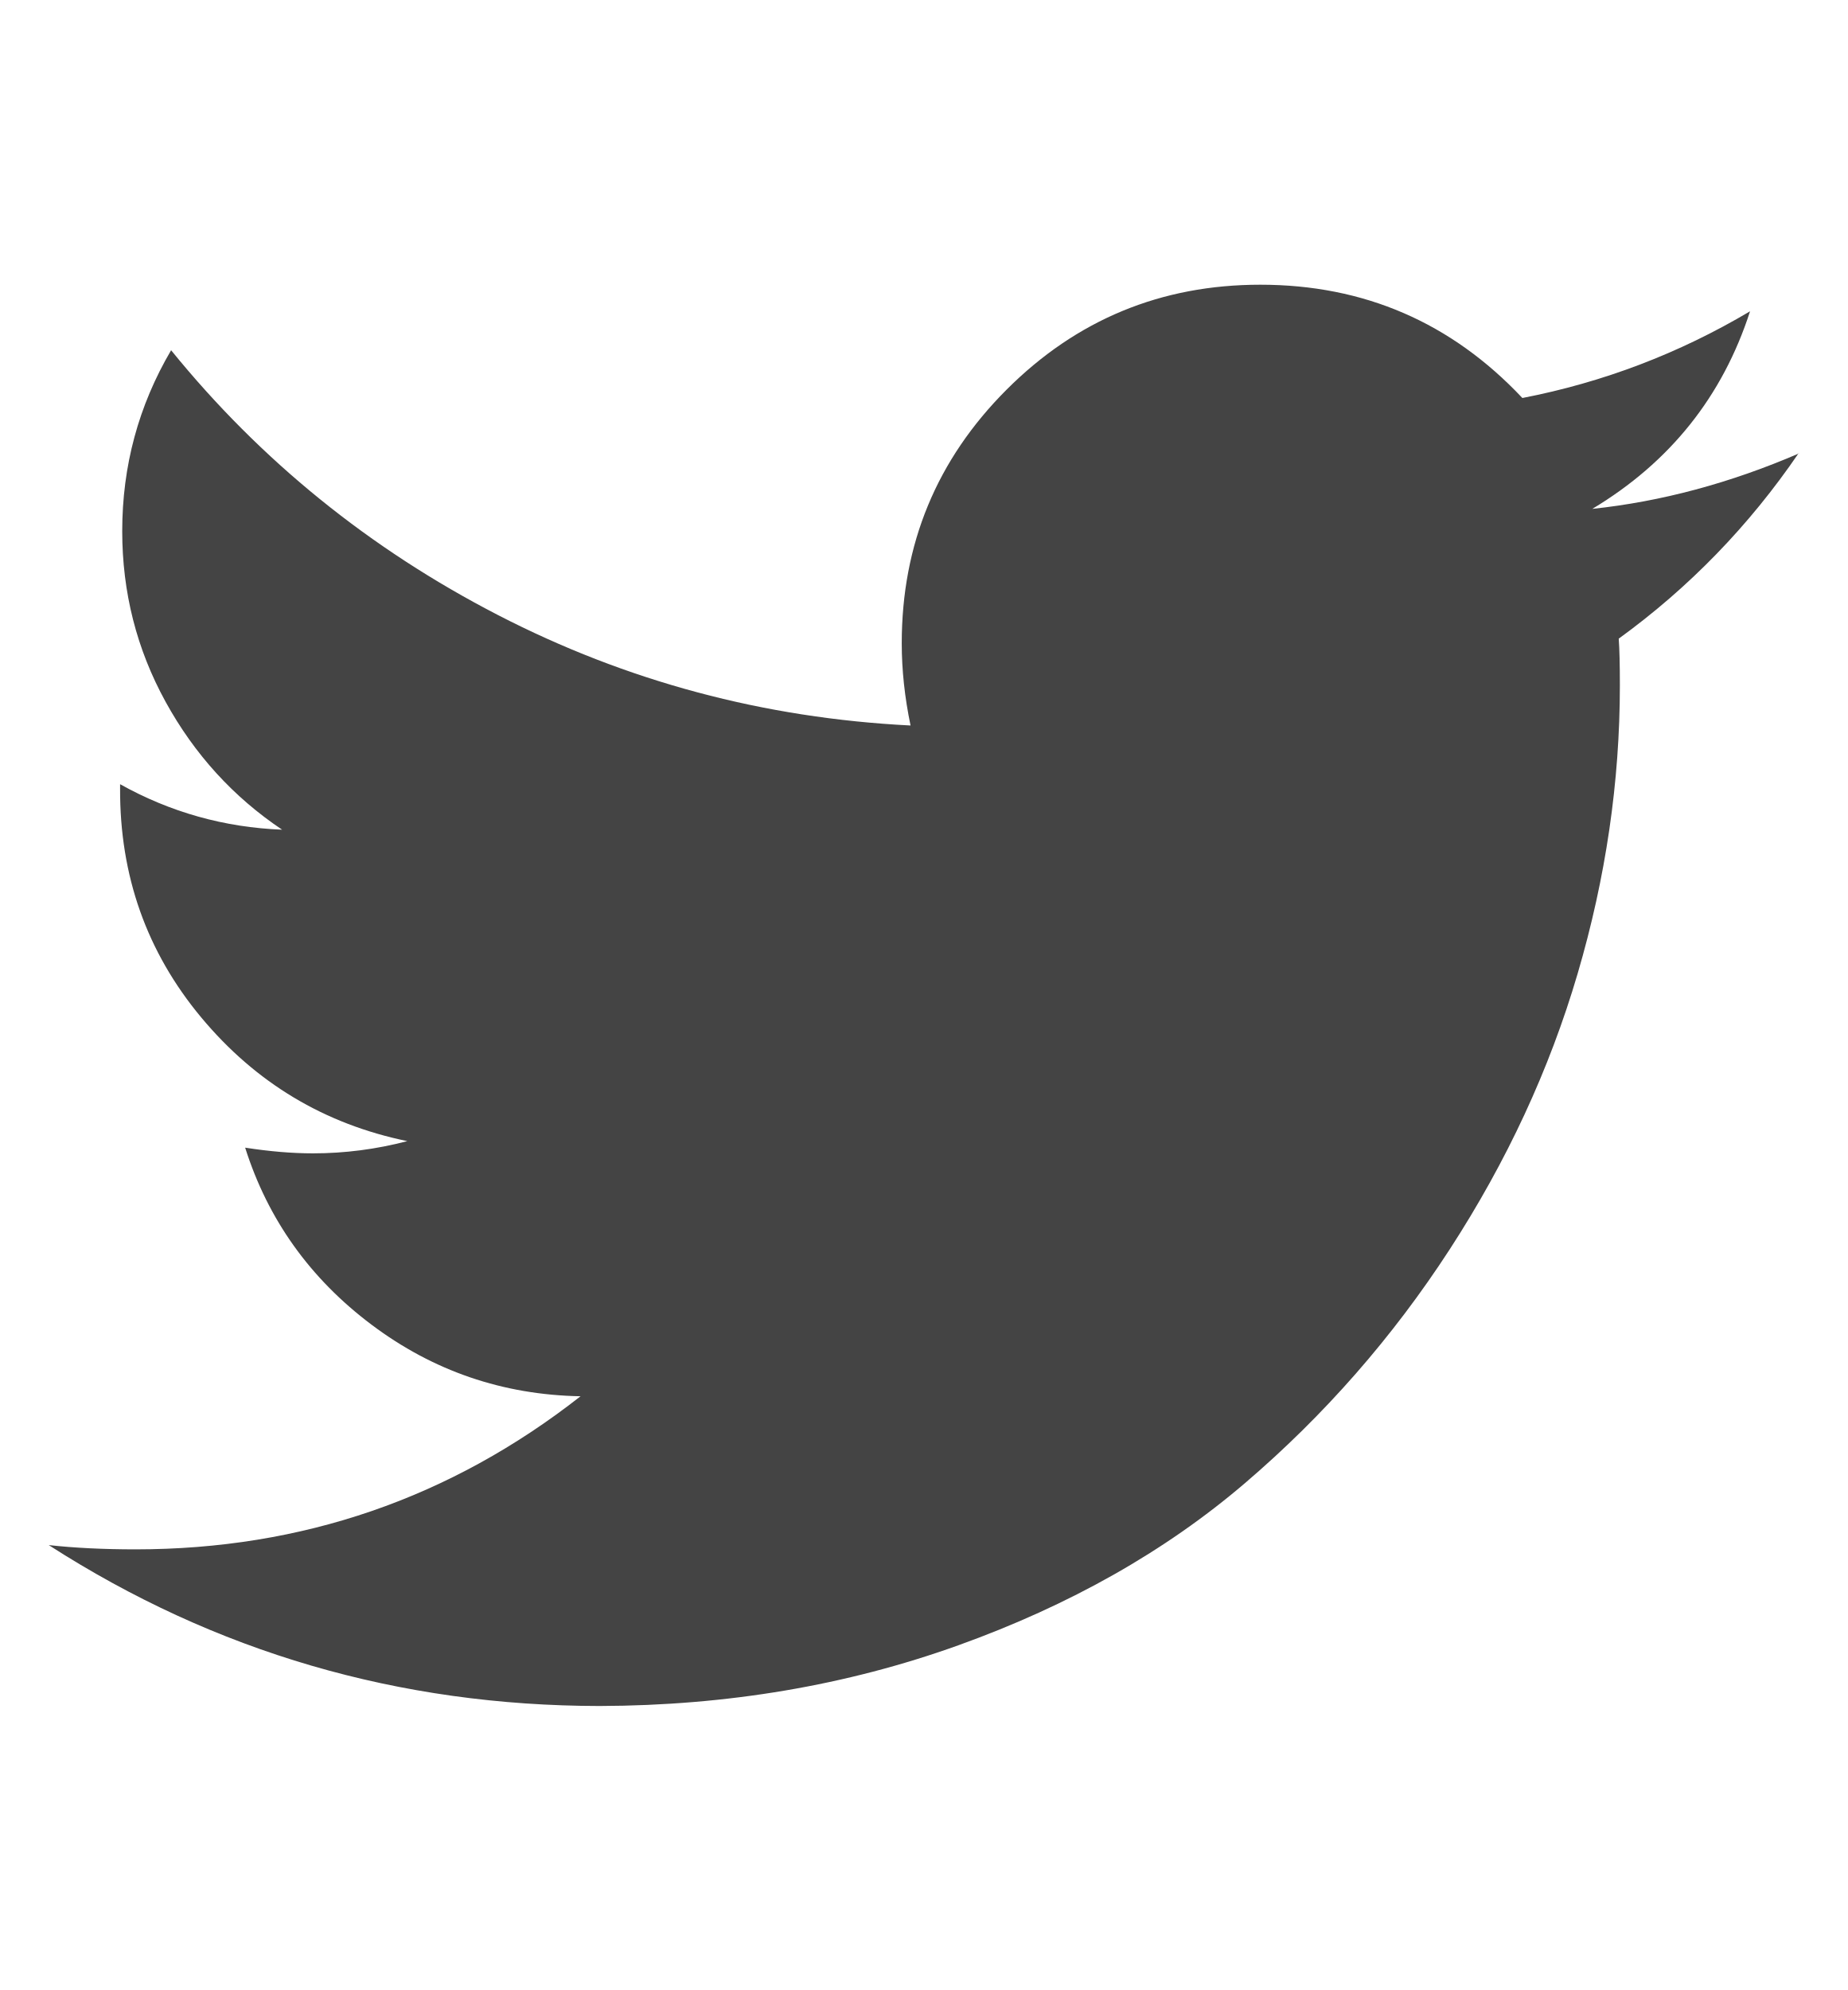
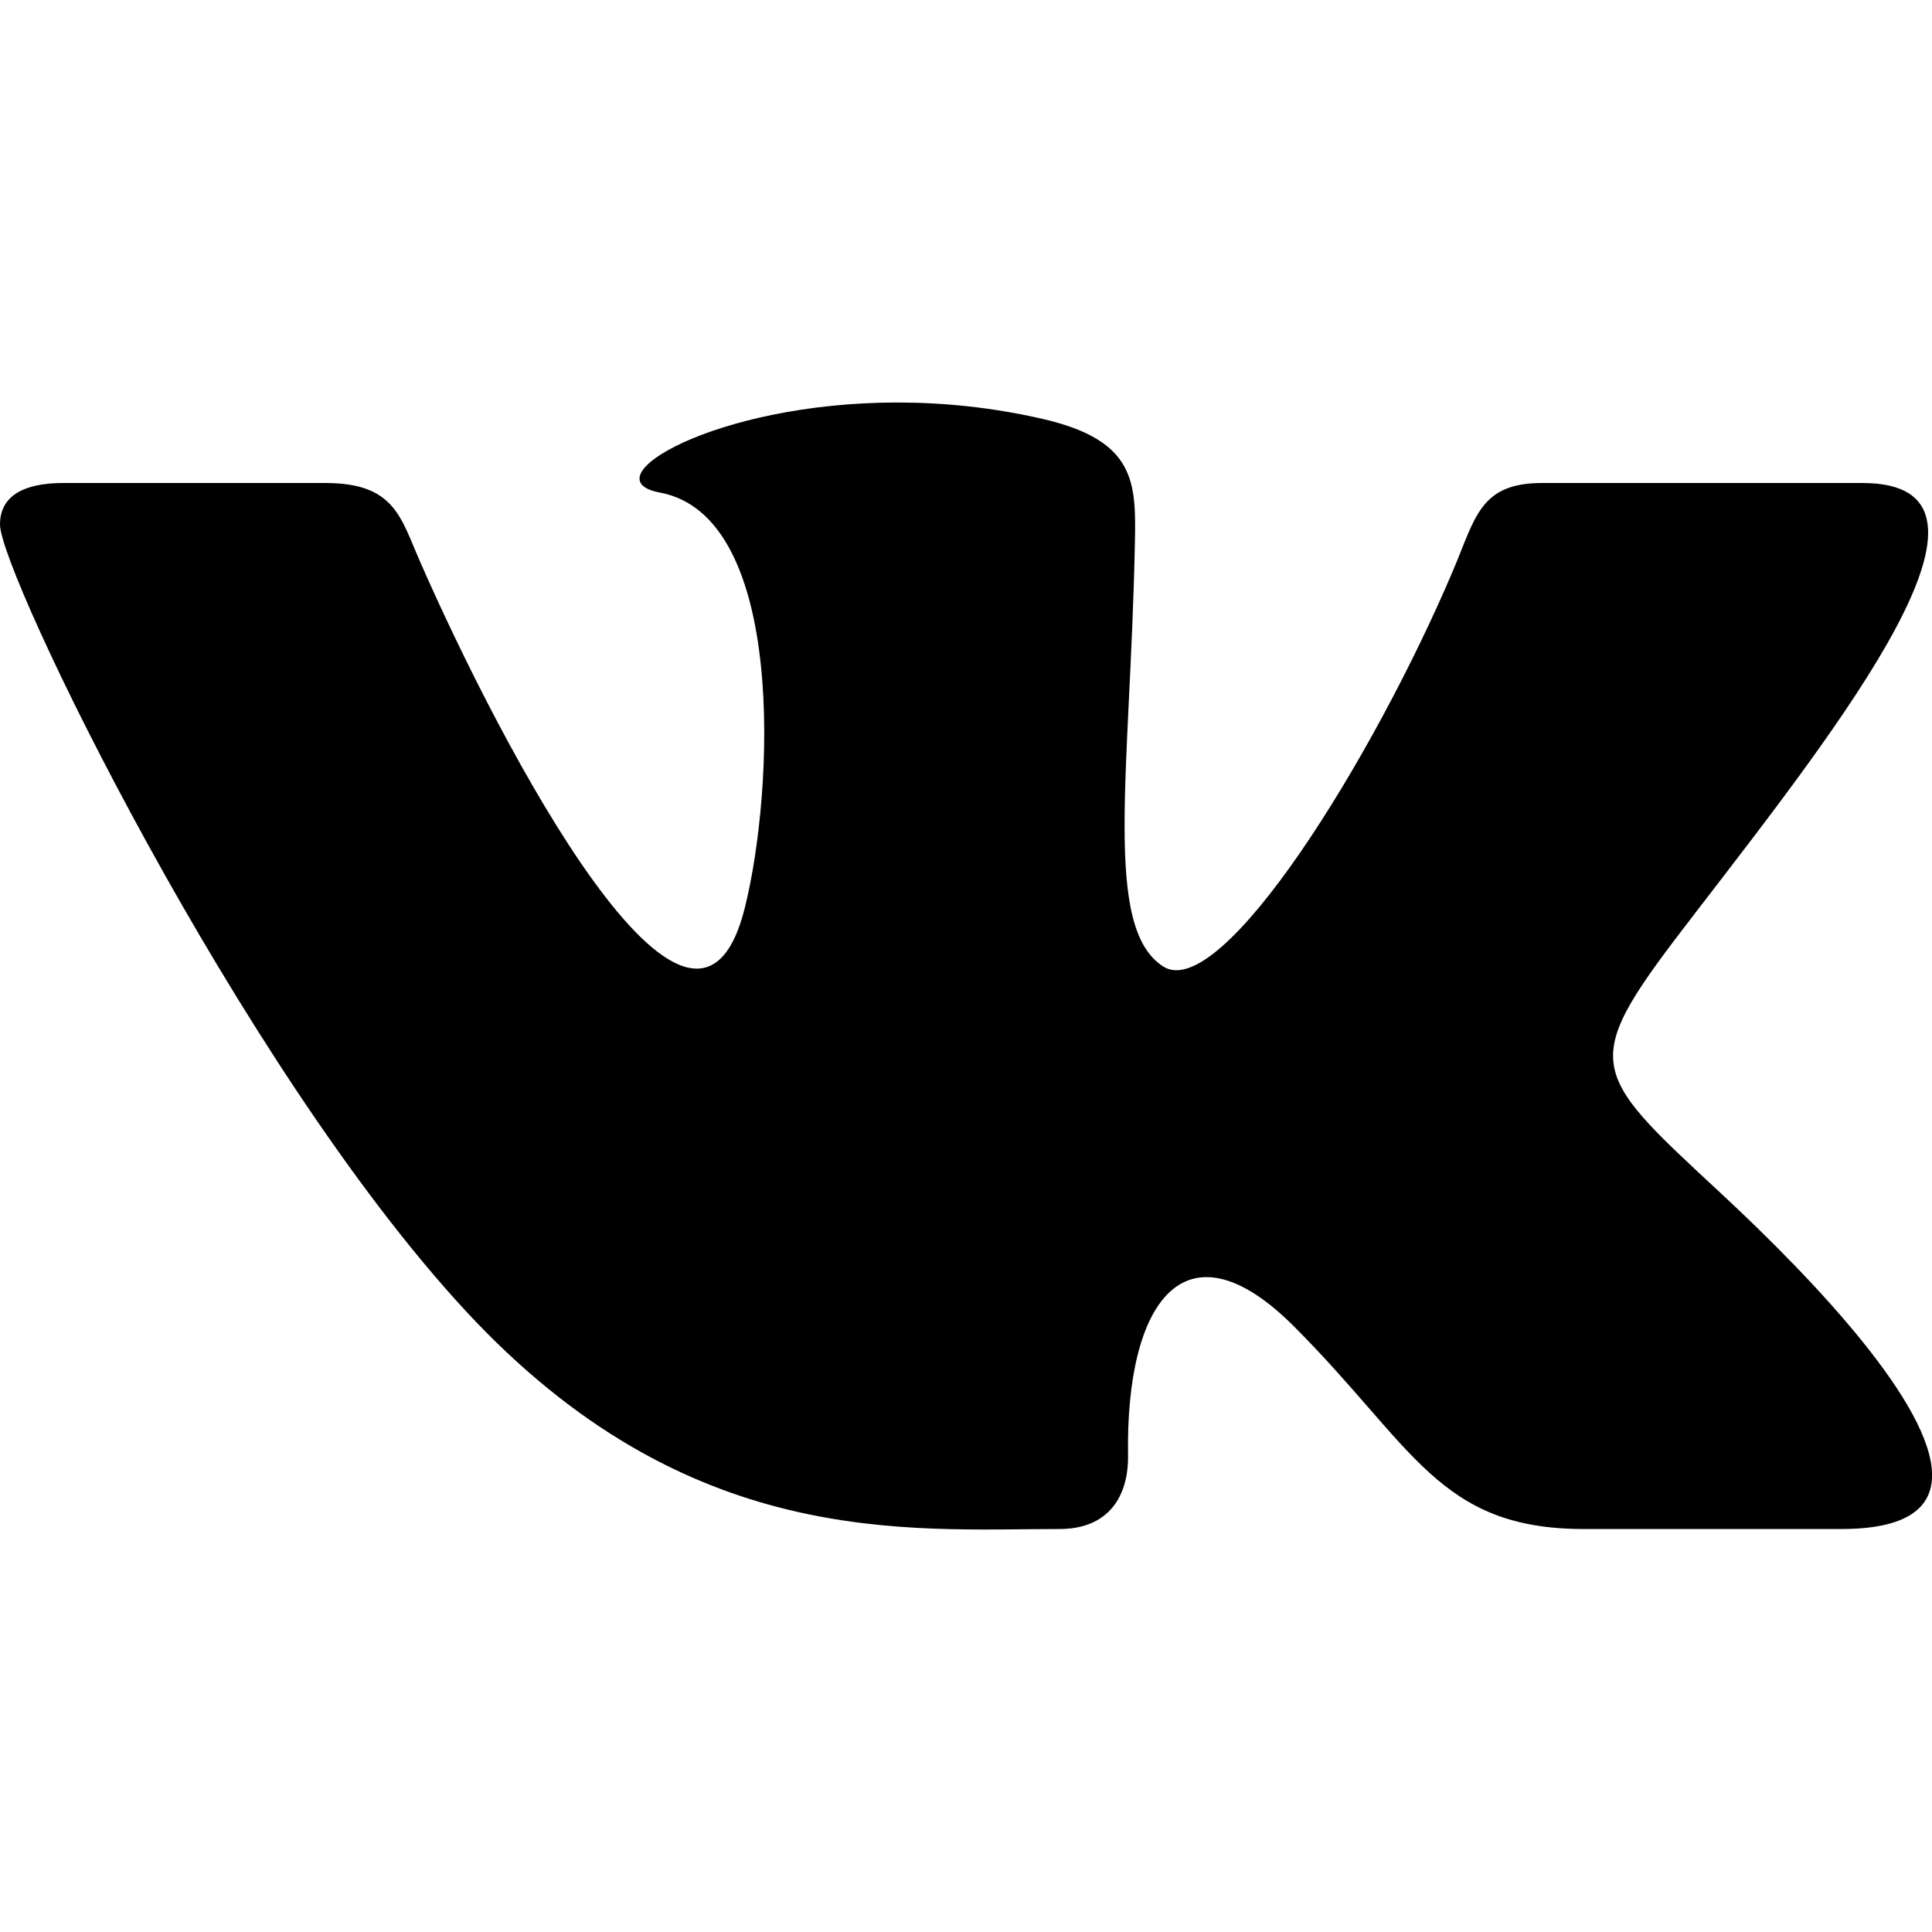
- <svg xmlns="http://www.w3.org/2000/svg" width="13" height="14" viewBox="0 0 13 14">
-   <path fill="#444" d="M12.656 3.188q-.523.766-1.266 1.305.008.11.008.328 0 1.017-.297 2.028t-.9 1.94-1.442 1.646-2.016 1.14-2.523.427Q2.1 12 .343 10.87q.273.03.61.03 1.757 0 3.132-1.077-.82-.015-1.47-.503t-.89-1.246q.258.04.477.04.336 0 .664-.086-.875-.18-1.45-.87T.845 5.547v-.03q.53.296 1.14.32-.515-.345-.82-.9T.86 3.737q0-.688.344-1.273.945 1.164 2.3 1.863t2.903.777q-.062-.297-.062-.578 0-1.047.738-1.785t1.785-.738q1.094 0 1.844.797.852-.165 1.602-.61-.29.898-1.11 1.39.728-.077 1.454-.39z" />
+ <svg xmlns="http://www.w3.org/2000/svg" width="24" height="24" viewBox="0 0 24 24">
+   <path class="st0" d="M13.162 18.994c.609 0 .858-.406.851-.915-.031-1.917.714-2.949 2.059-1.604 1.488 1.488 1.796 2.519 3.603 2.519h3.2c.808 0 1.126-.26 1.126-.668 0-.863-1.421-2.386-2.625-3.504-1.686-1.565-1.765-1.602-.313-3.486 1.801-2.339 4.157-5.336 2.073-5.336h-3.981c-.772 0-.828.435-1.103 1.083-.995 2.347-2.886 5.387-3.604 4.922-.751-.485-.407-2.406-.35-5.261.015-.754.011-1.271-1.141-1.539-.629-.145-1.241-.205-1.809-.205-2.273 0-3.841.953-2.95 1.119 1.571.293 1.42 3.692 1.054 5.16-.638 2.556-3.036-2.024-4.035-4.305-.241-.548-.315-.974-1.175-.974h-3.255c-.492 0-.787.16-.787.516 0 .602 2.96 6.72 5.786 9.77 2.756 2.975 5.48 2.708 7.376 2.708z" />
</svg>
